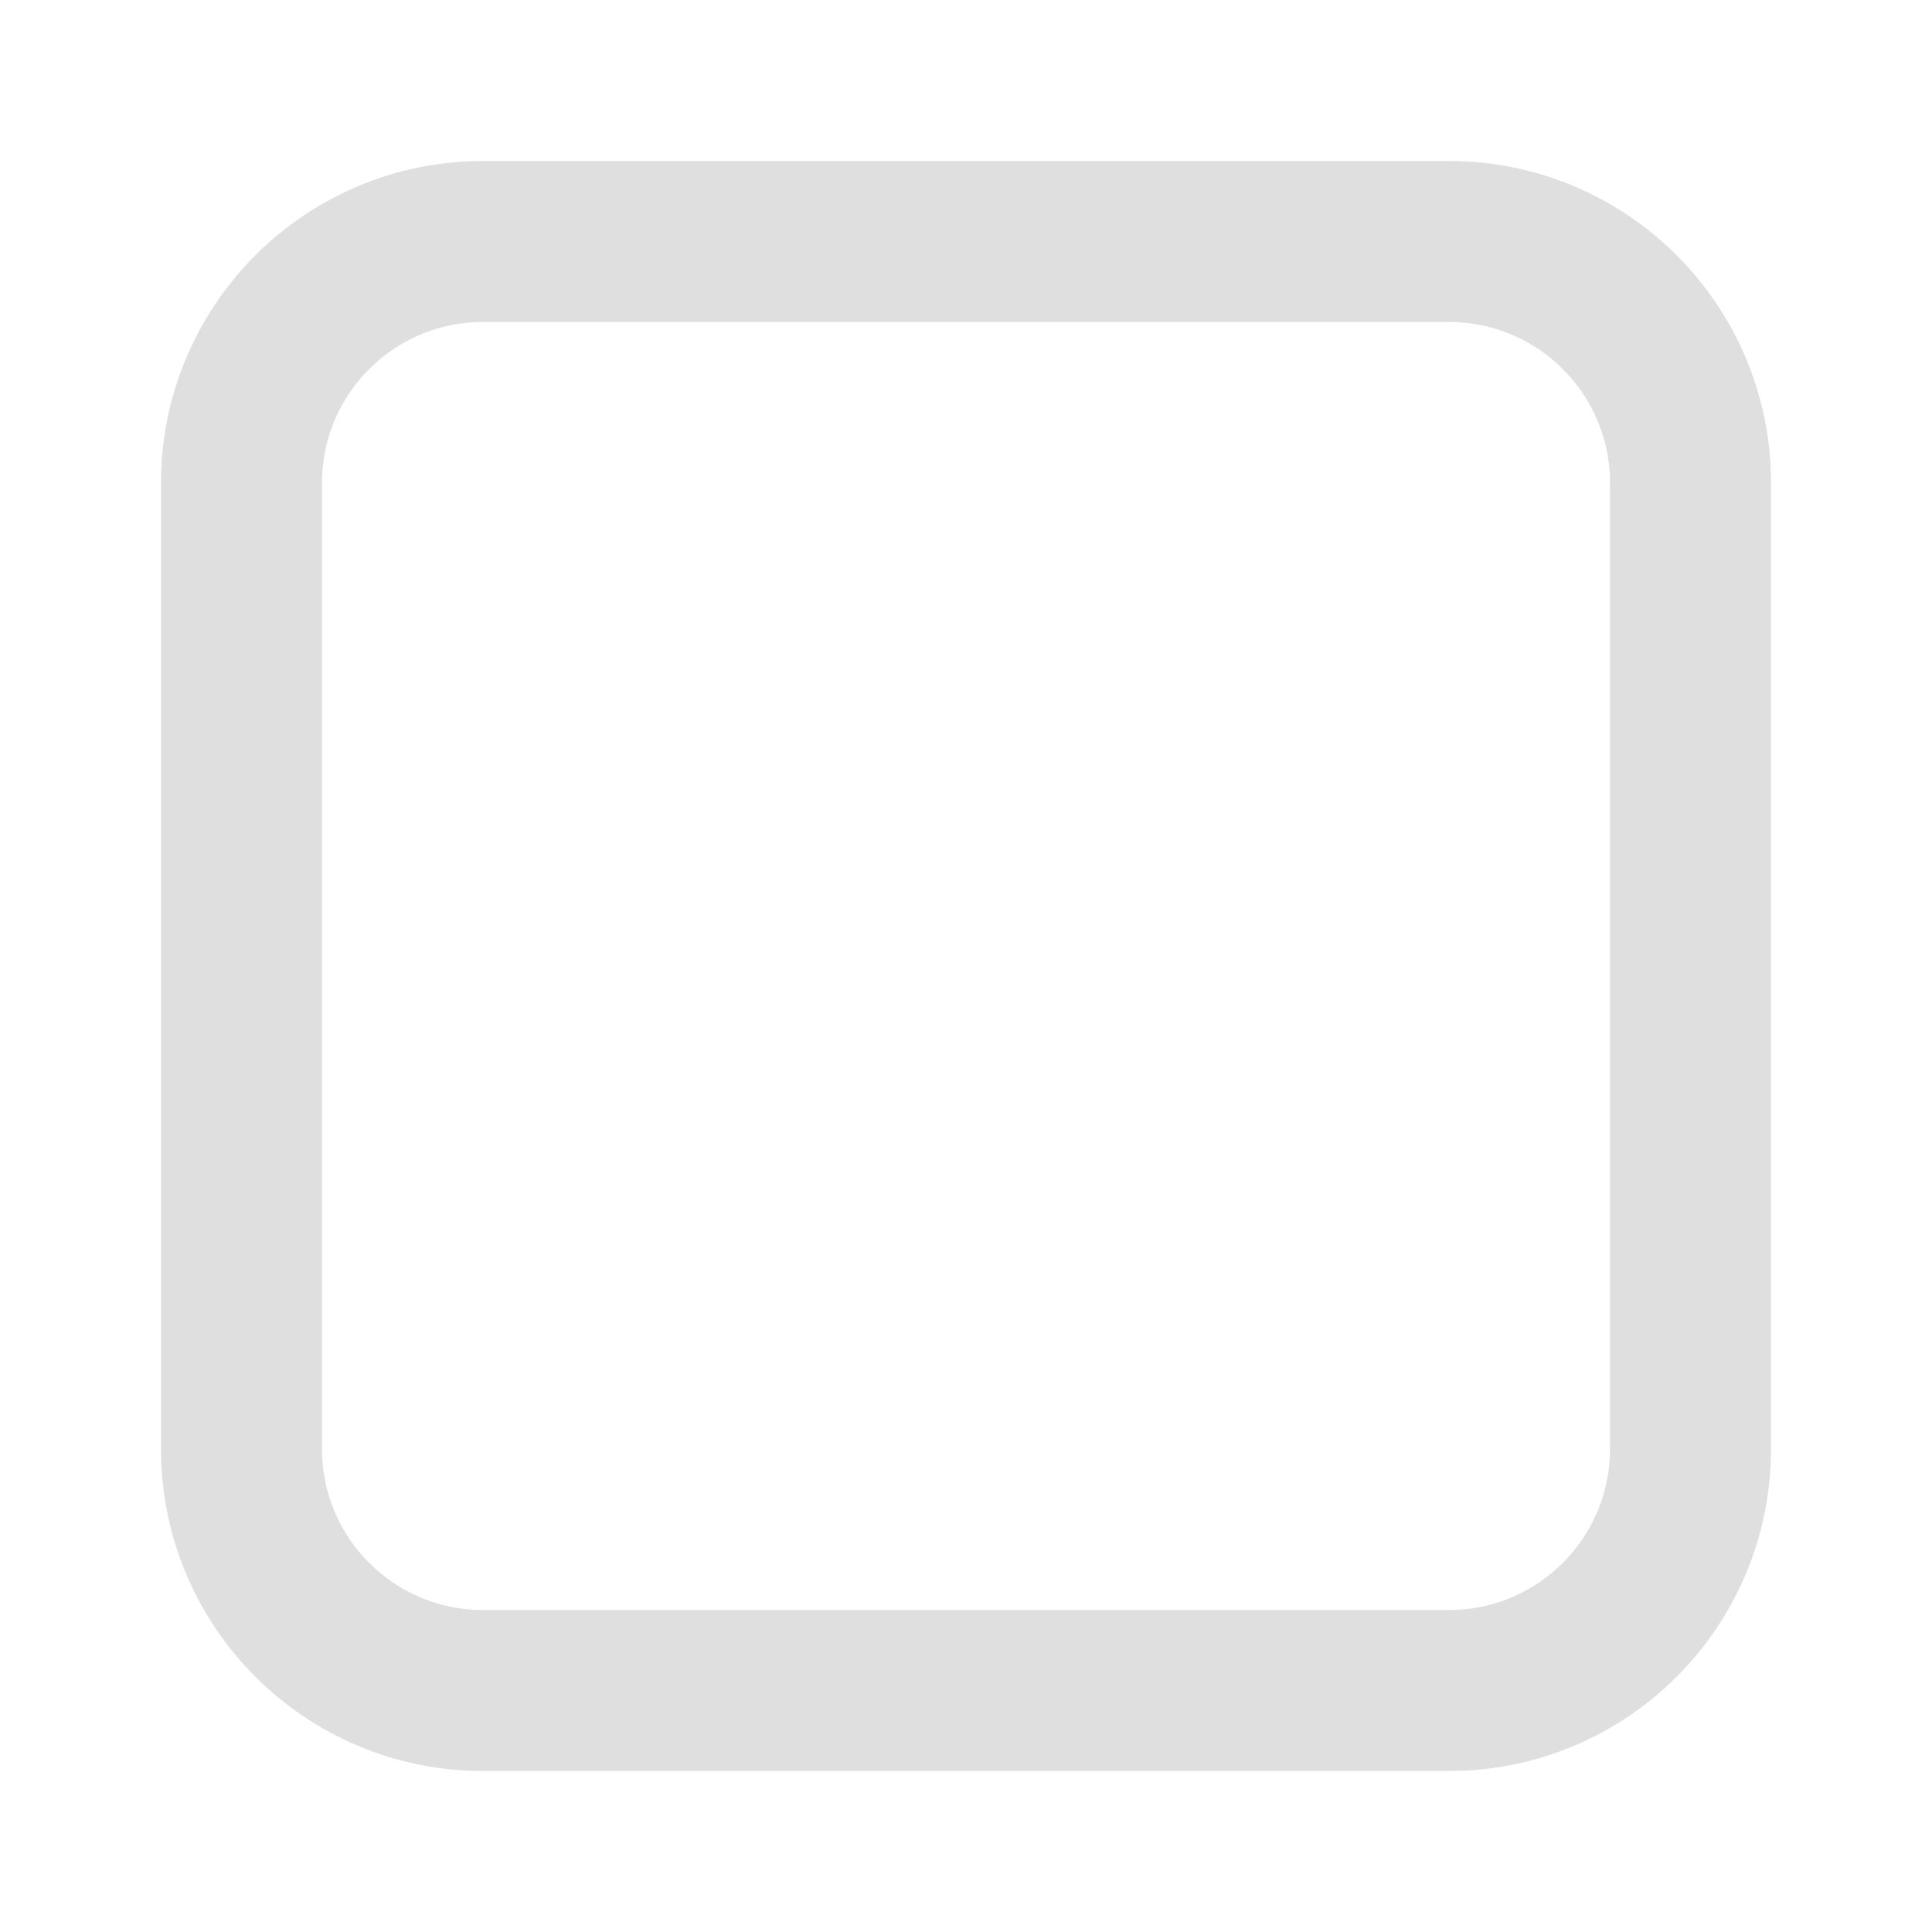
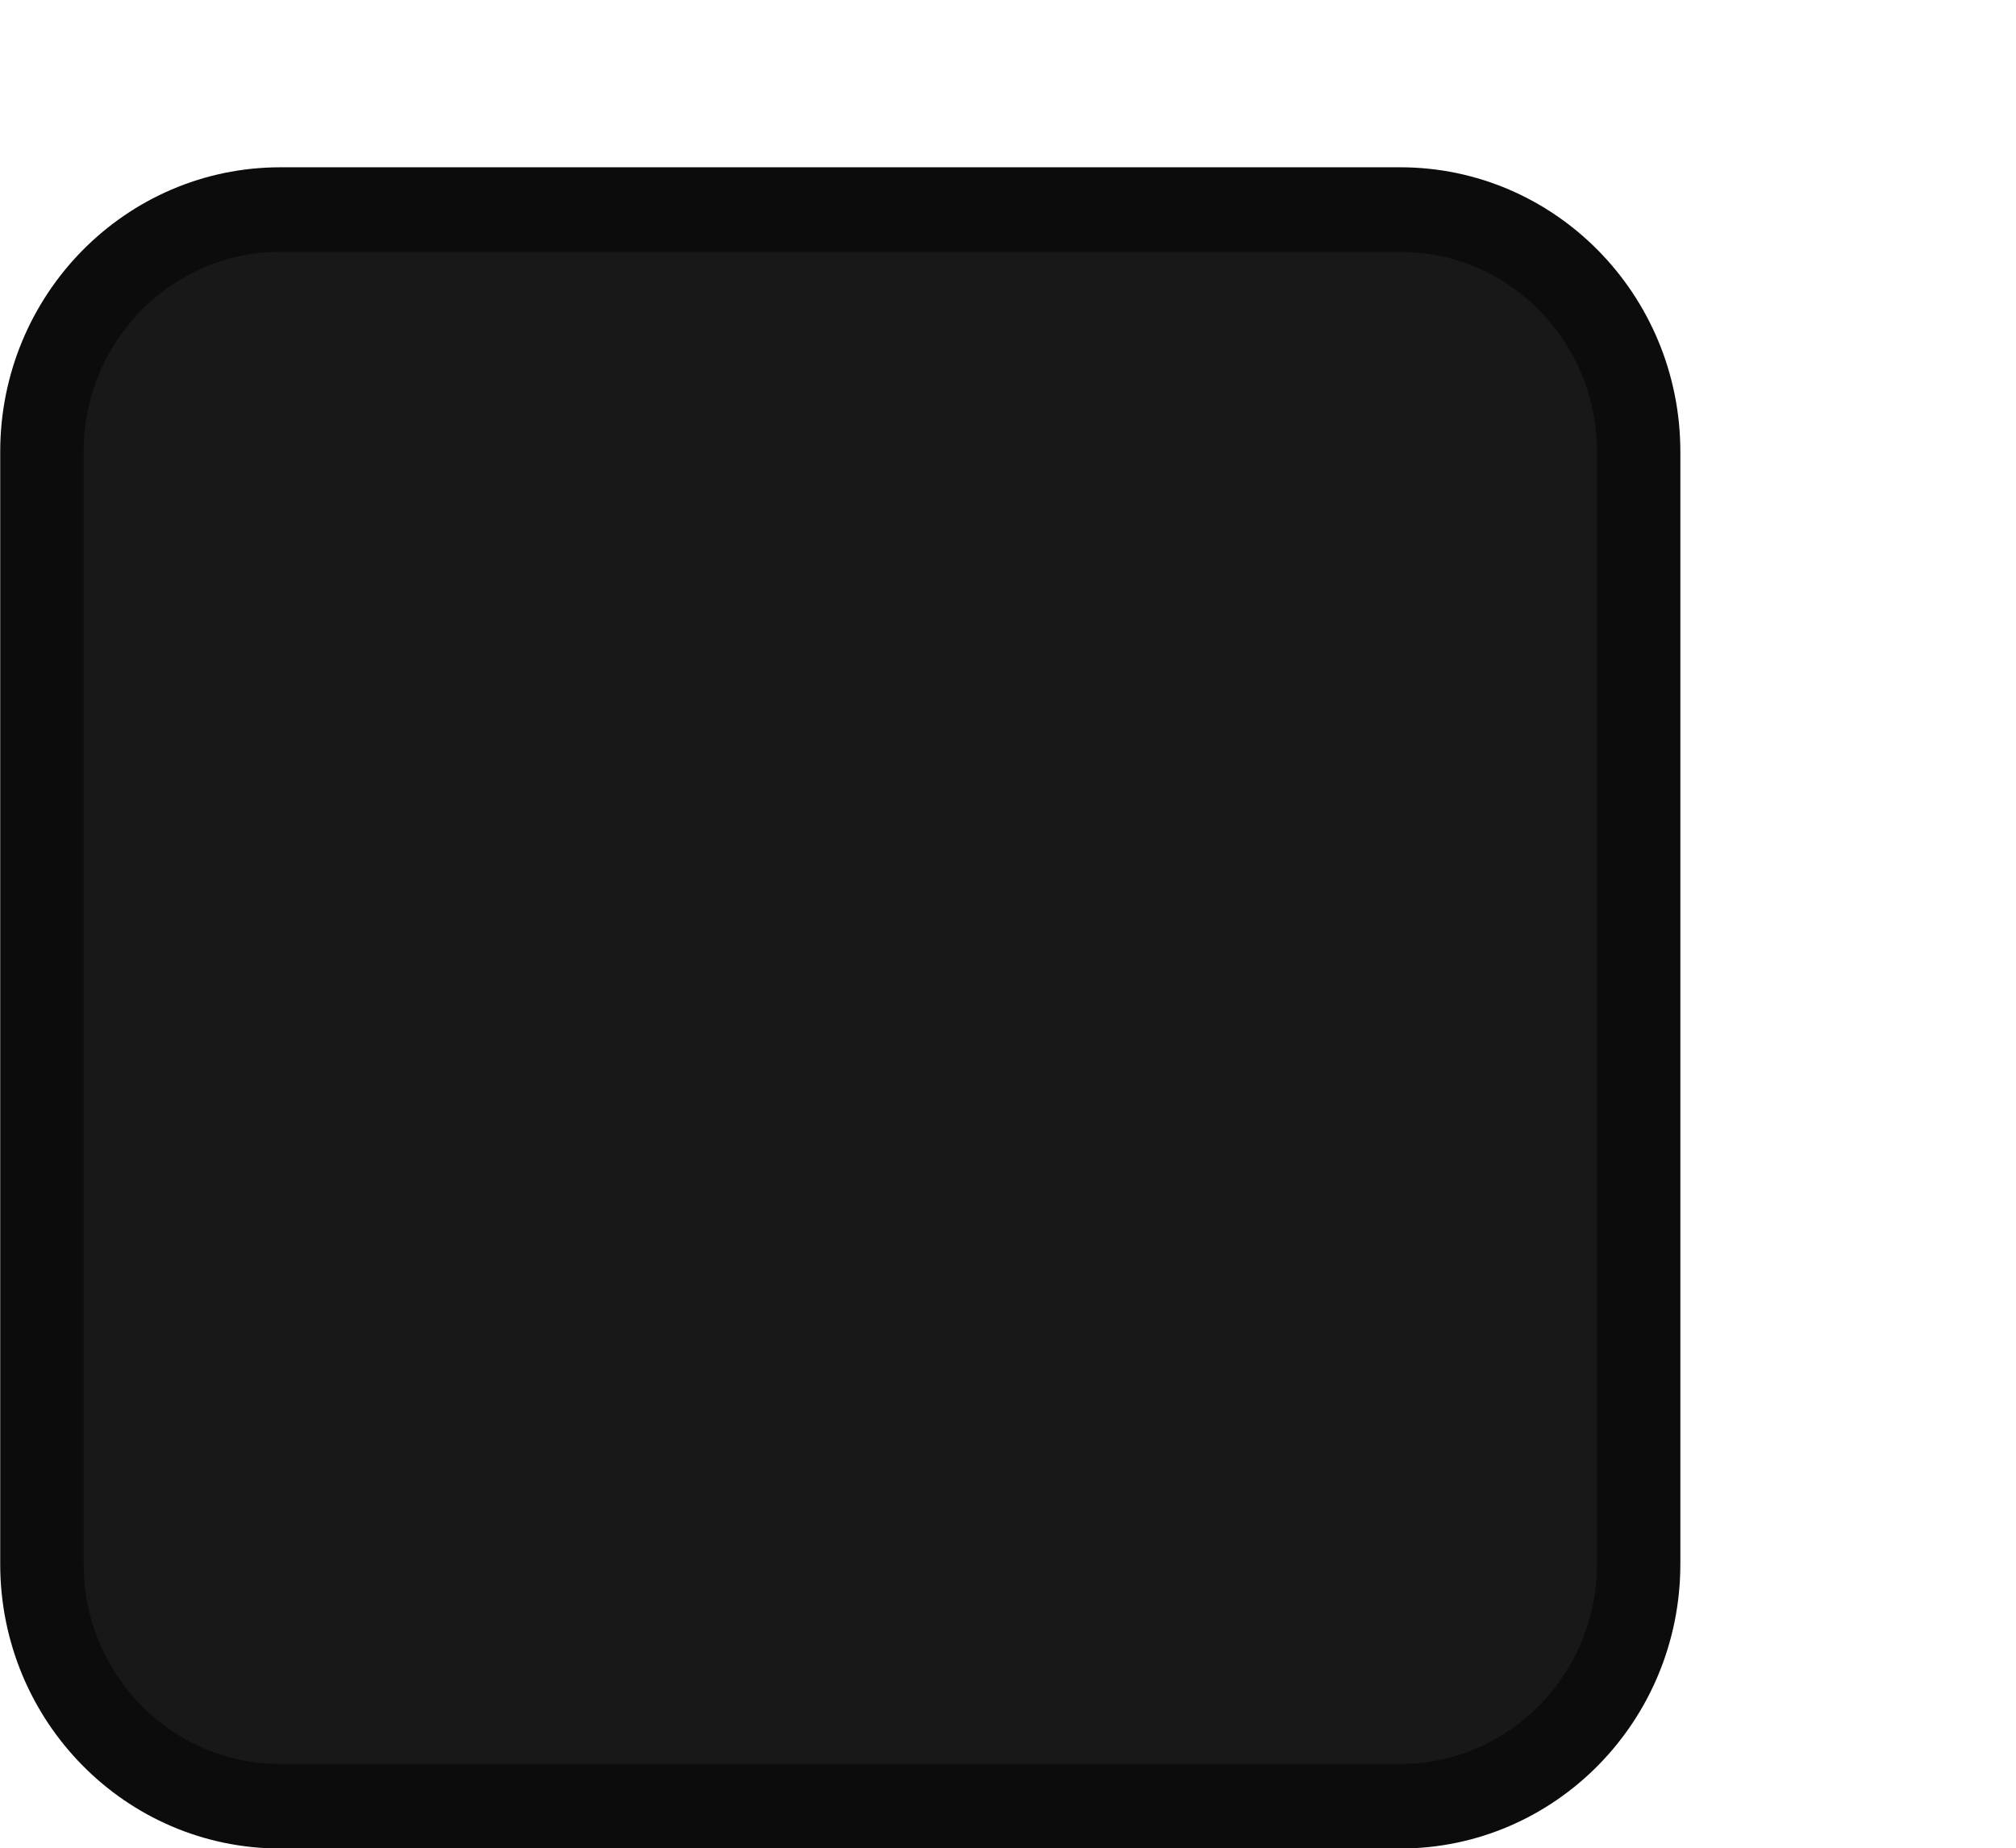
- <svg xmlns="http://www.w3.org/2000/svg" version="1.1" viewBox="0 0 24 24">
-   <g transform="translate(-342.5 -521.36)">
-     <rect x="345.5" y="524.36" width="18" height="18" rx="3" ry="3" style="color:#000000;fill:none;stroke-linejoin:round;stroke-opacity:.15;stroke-width:2;stroke:#282828" />
-   </g>
+ <svg viewBox="0 0 24 22">
+   <rect width="29.56" height="29.154" x="50.44" y="125.35" fill="#181818" stroke="#0c0c0c" stroke-linejoin="round" stroke-width="1.544" color="#202020" rx="4.414" ry="4.423" transform="matrix(.64306 0 0 .65208 -31.937 -79.243)" />
+   <path fill="none" d="M-.2.22h21.944v21.944H-.2z" color="#202020" />
</svg>
